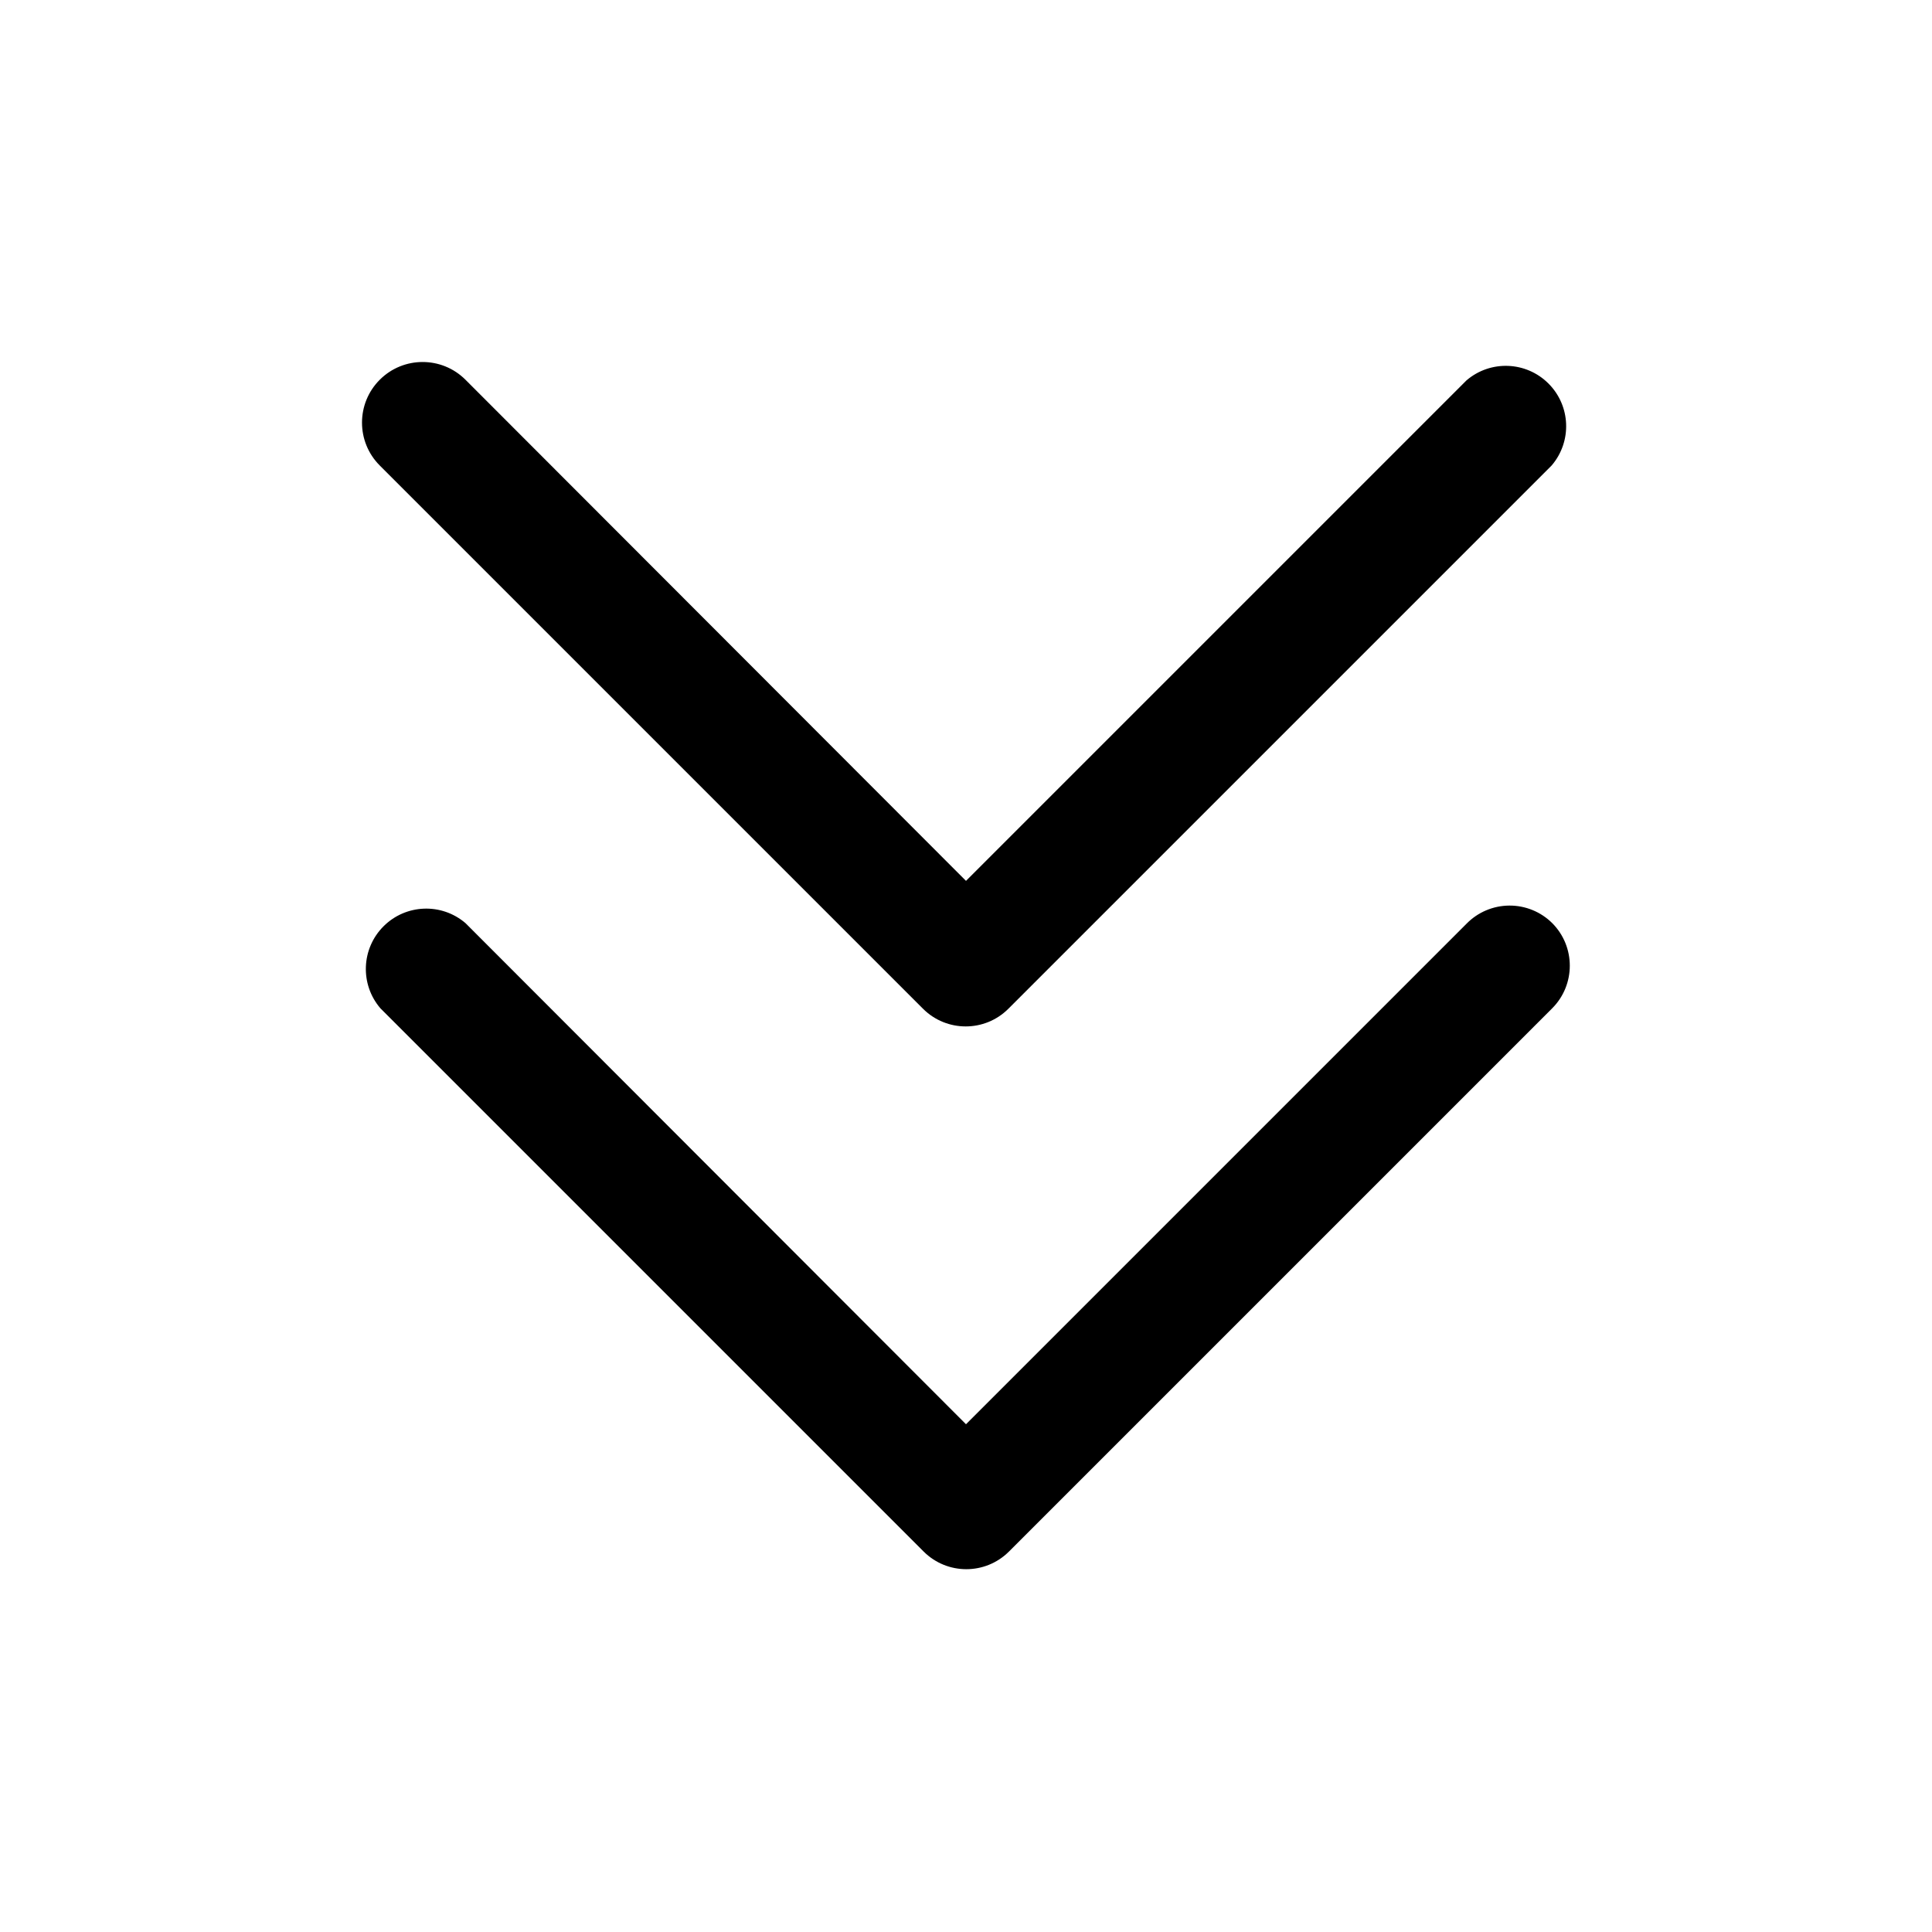
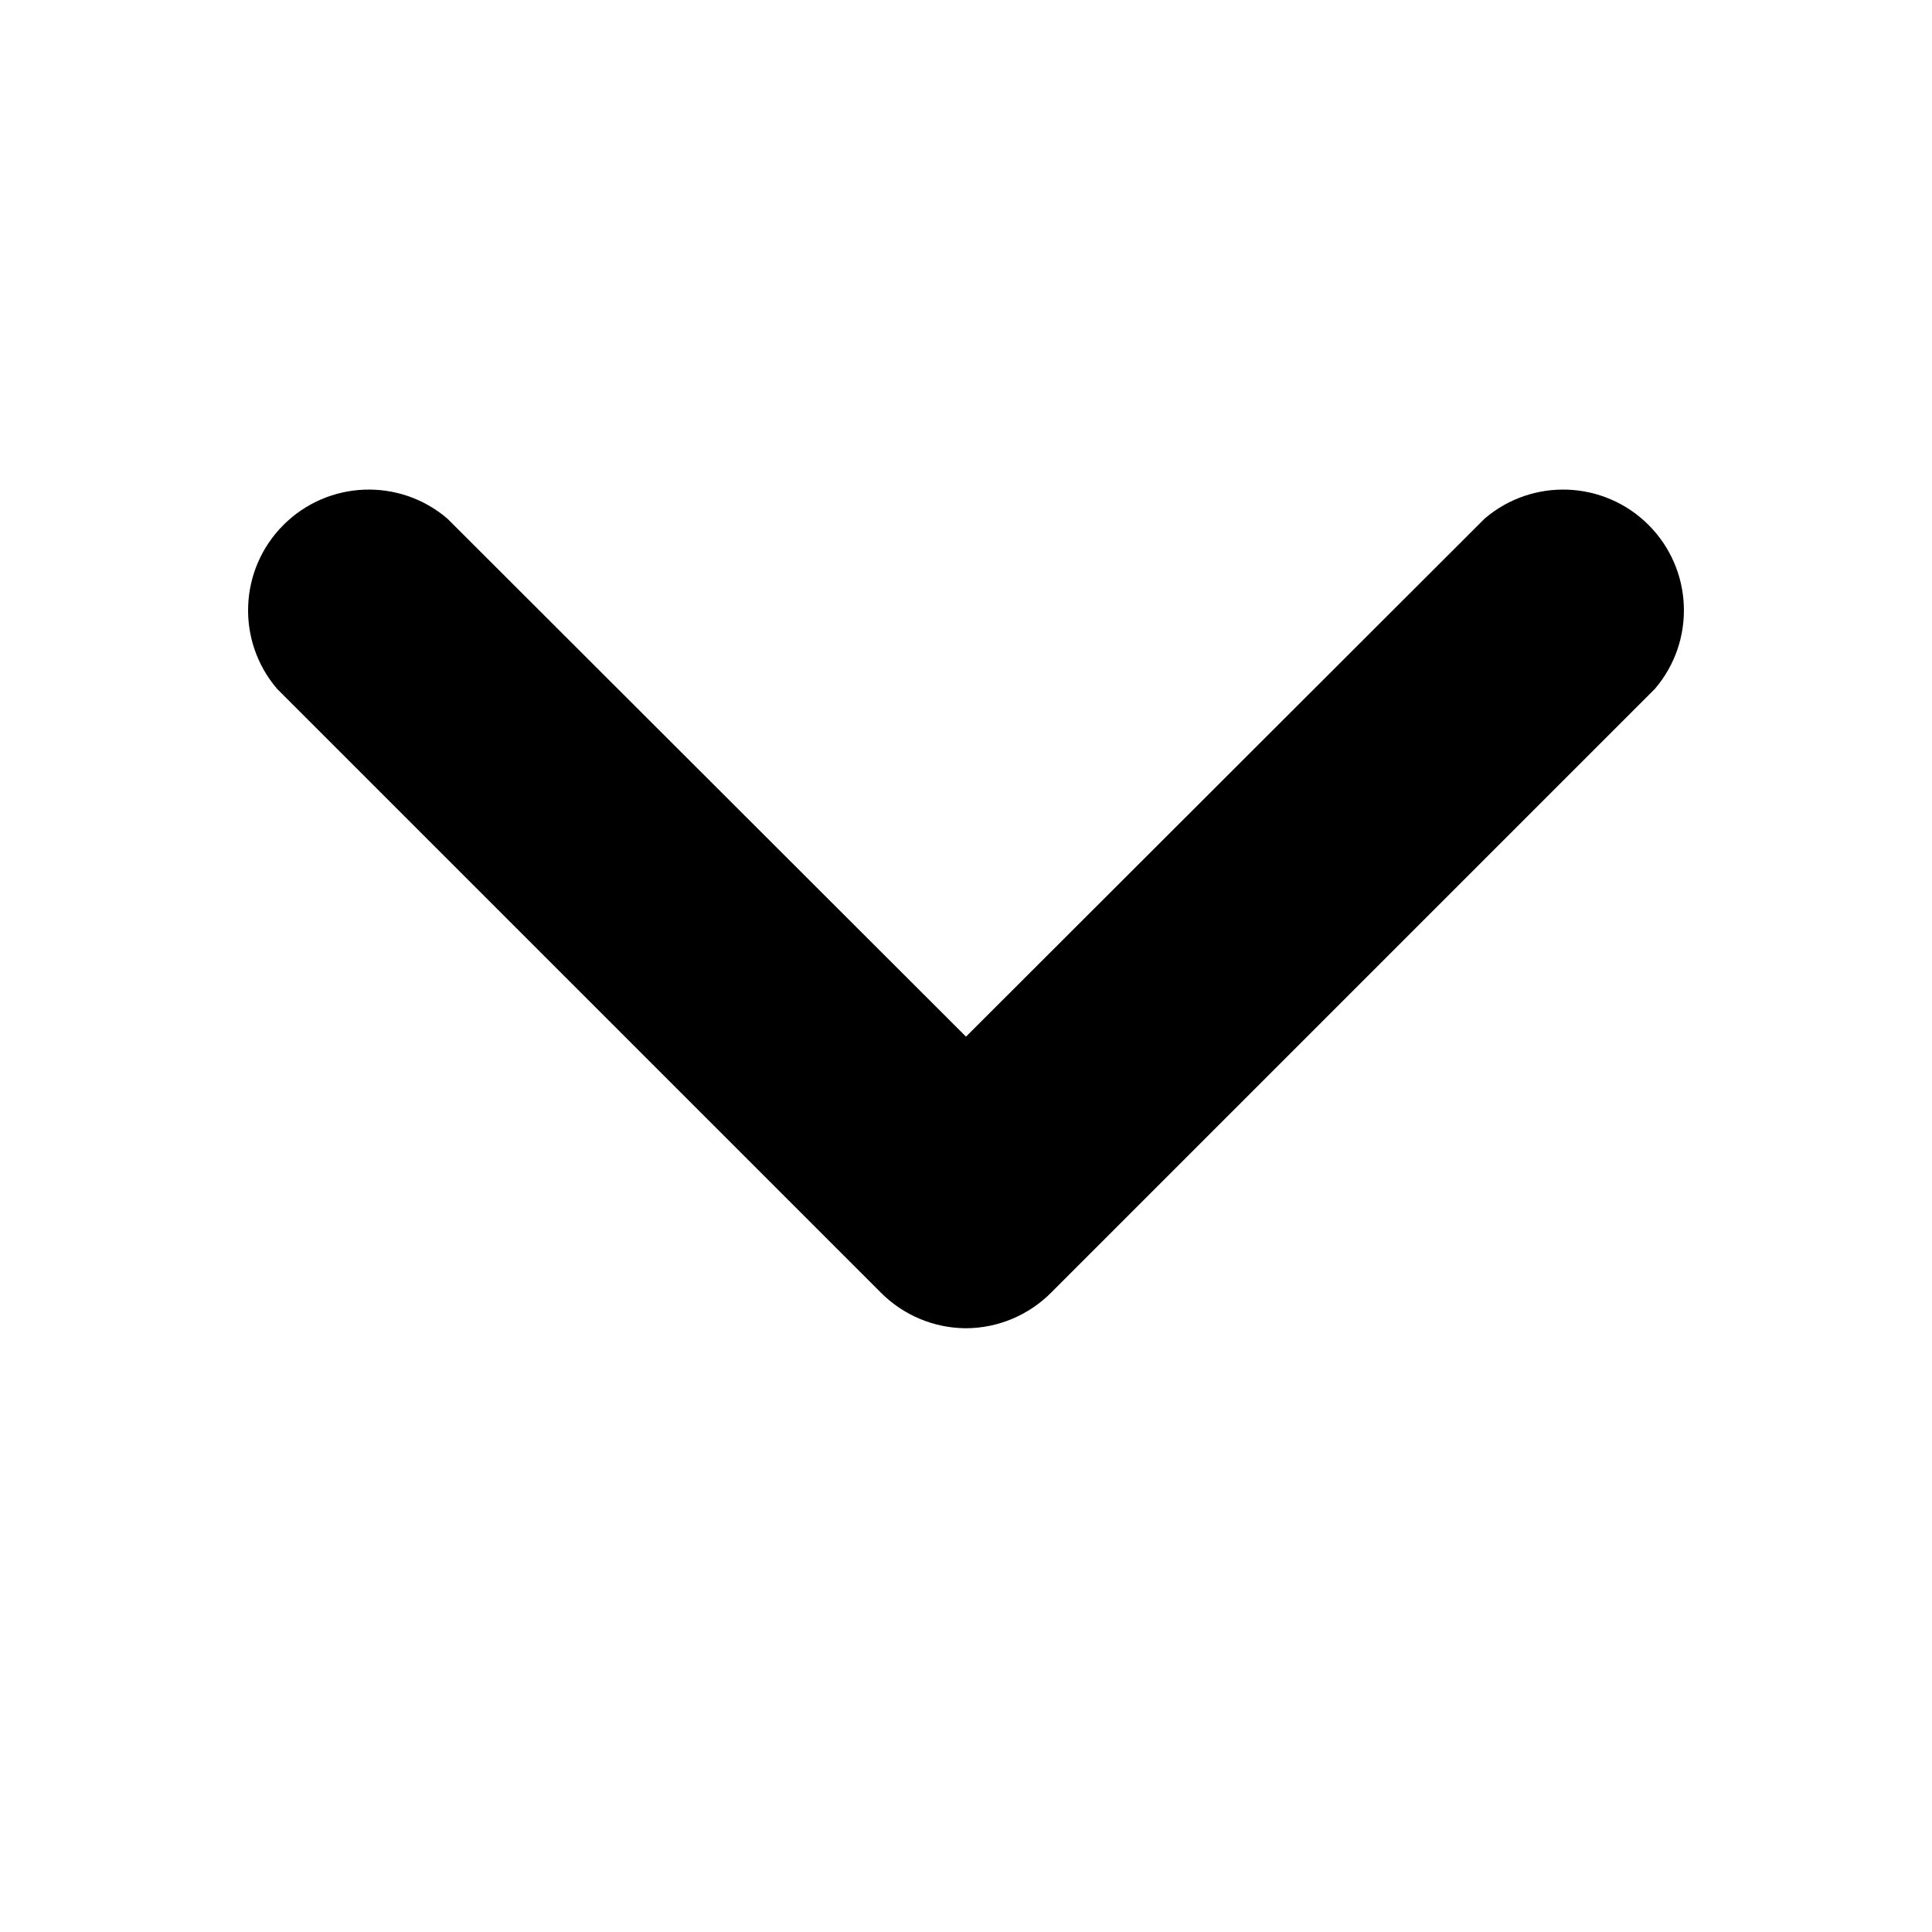
- <svg xmlns="http://www.w3.org/2000/svg" viewBox="0 0 32 32" width="32" height="32">
-   <path d="M25.71 15.29a1 1 0 0 1 0 1.41l-9 9a1 1 0 0 1-1.41 0l-9-9a1 1 0 0 1 1.41-1.41l8.29 8.3 8.29-8.29a1 1 0 0 1 1.42-.01Zm-10.42 1.42a1 1 0 0 0 1.41 0l9-9a1 1 0 0 0-1.41-1.41L16 14.59l-8.29-8.3a1 1 0 0 0-1.42 1.42Z" />
+ <svg xmlns="http://www.w3.org/2000/svg" data-name="Layer 1" viewBox="0 0 32 32" width="32" height="32">
+   <path d="M16 22a2 2 0 0 1-1.41-.59l-10-10a2 2 0 0 1 2.82-2.82L16 17.17l8.59-8.58a2 2 0 0 1 2.82 2.82l-10 10A2 2 0 0 1 16 22Z" />
</svg>
